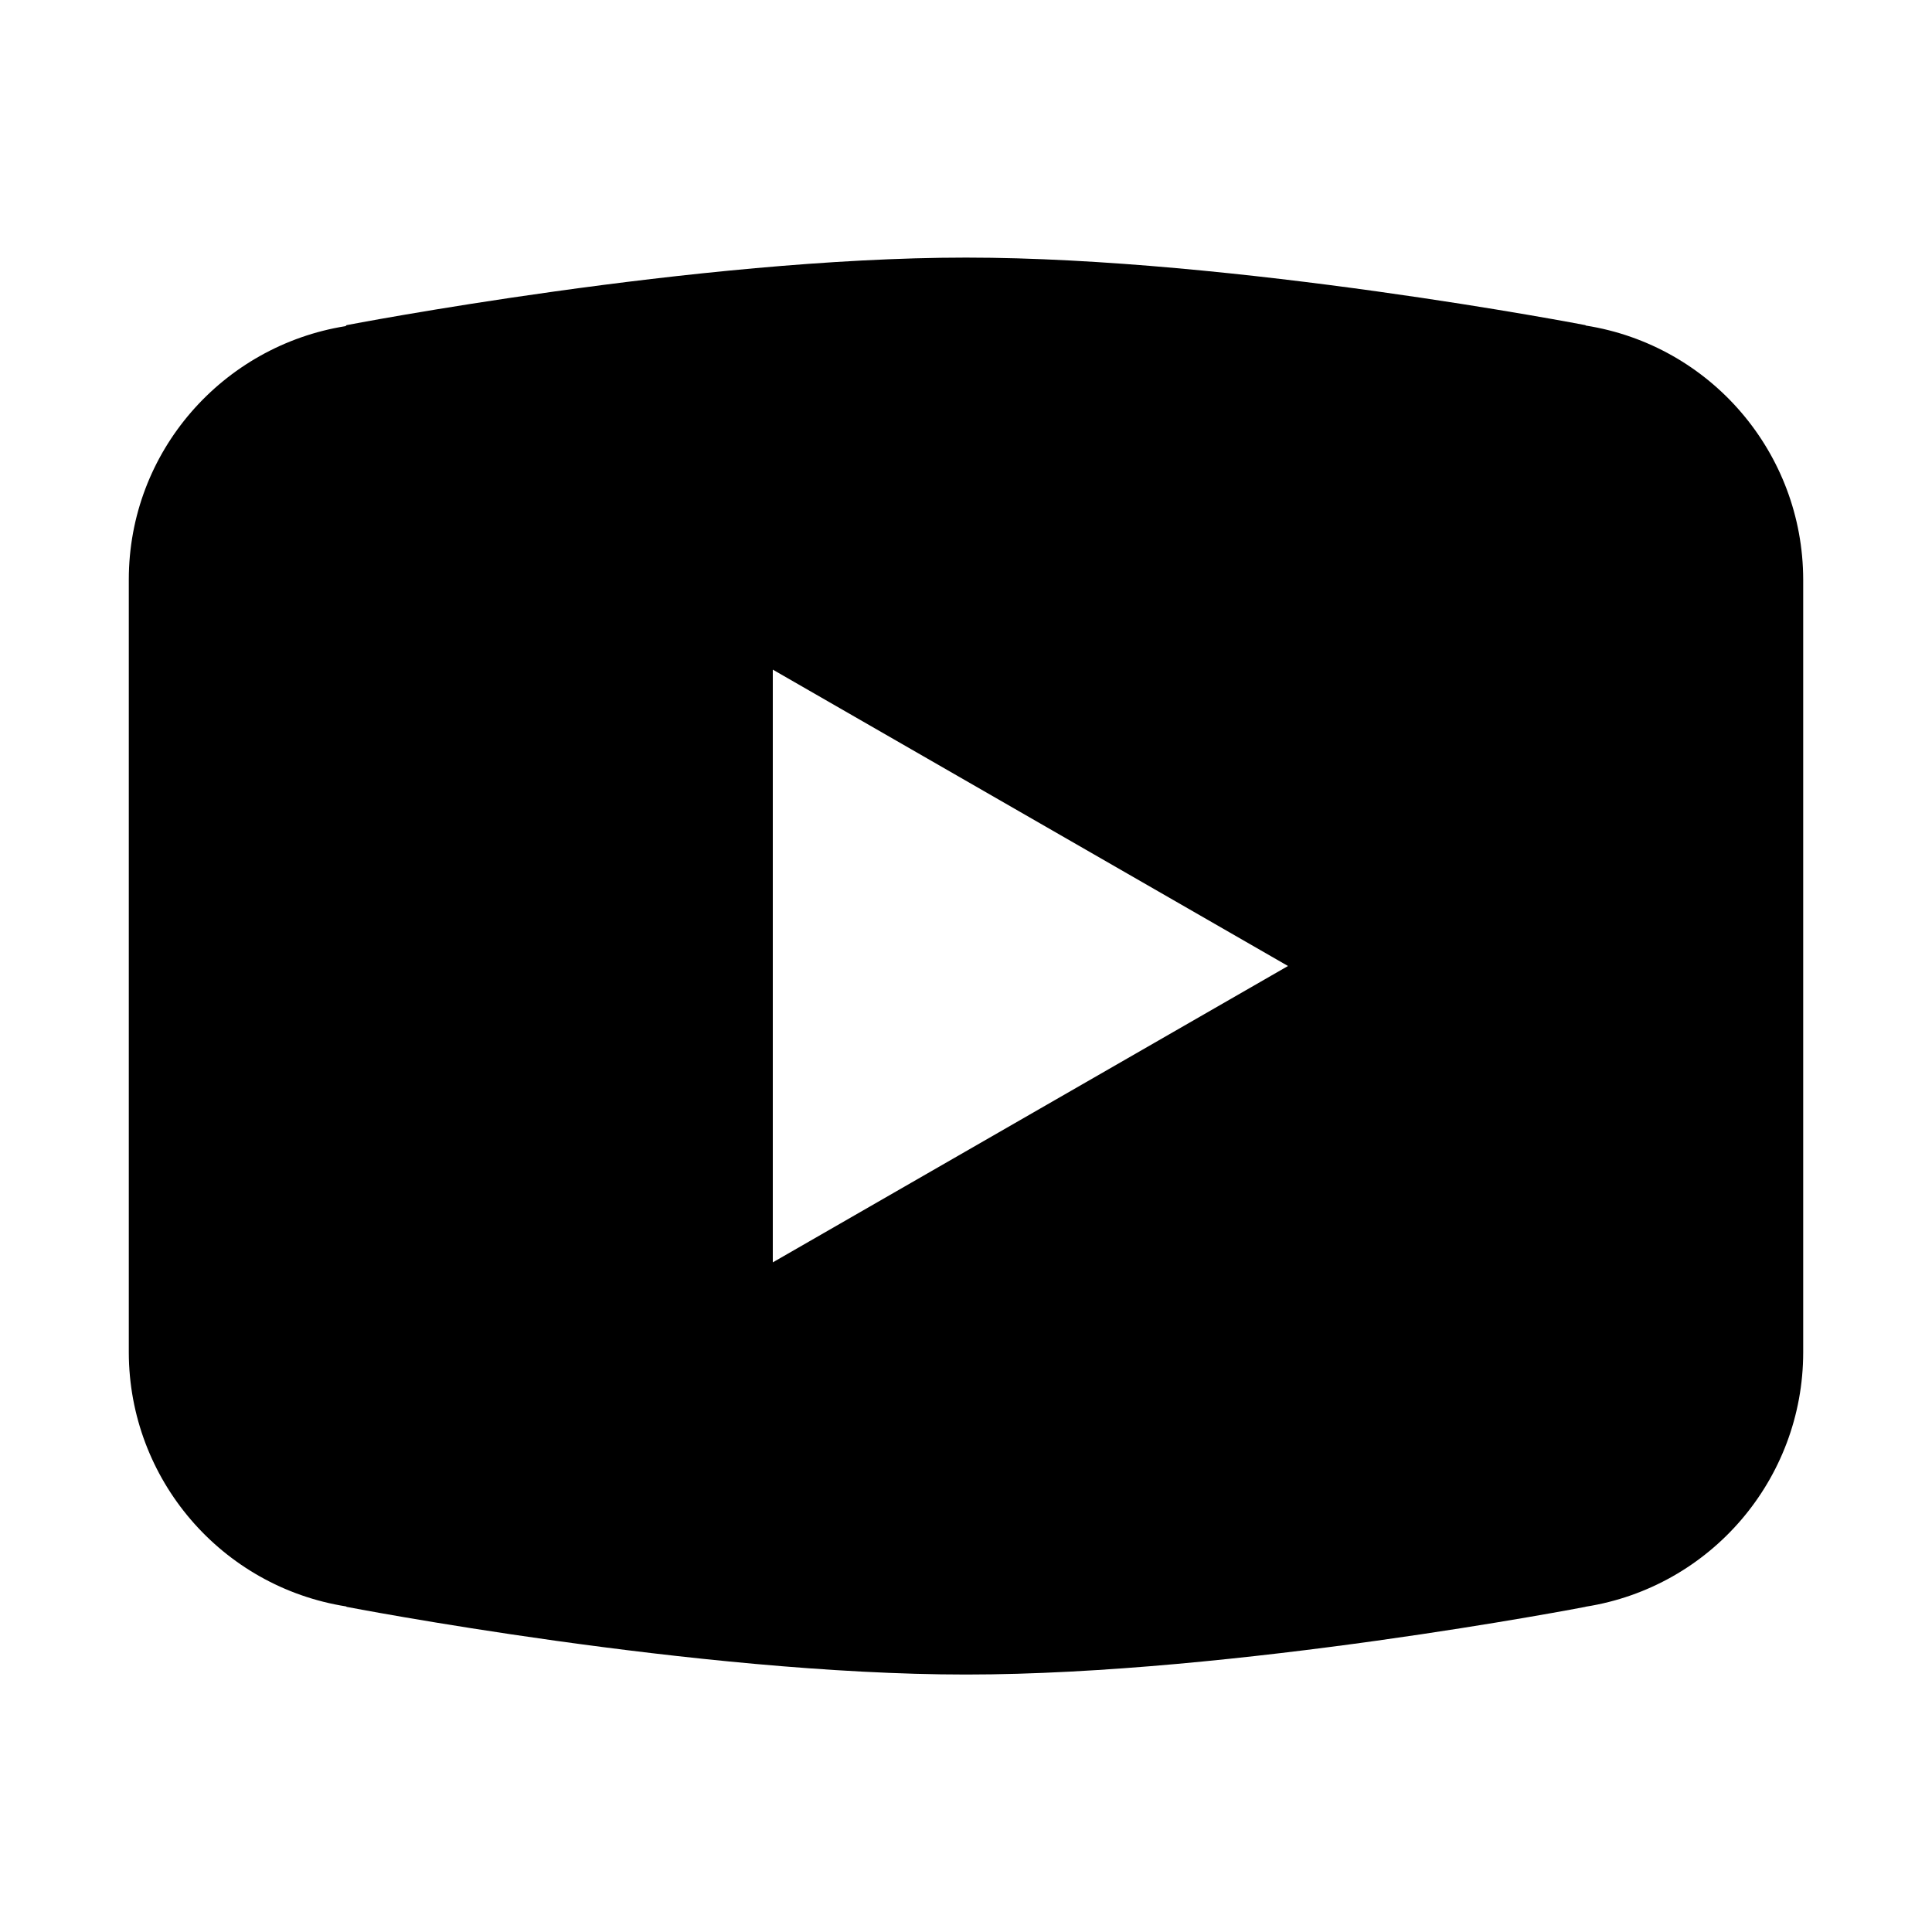
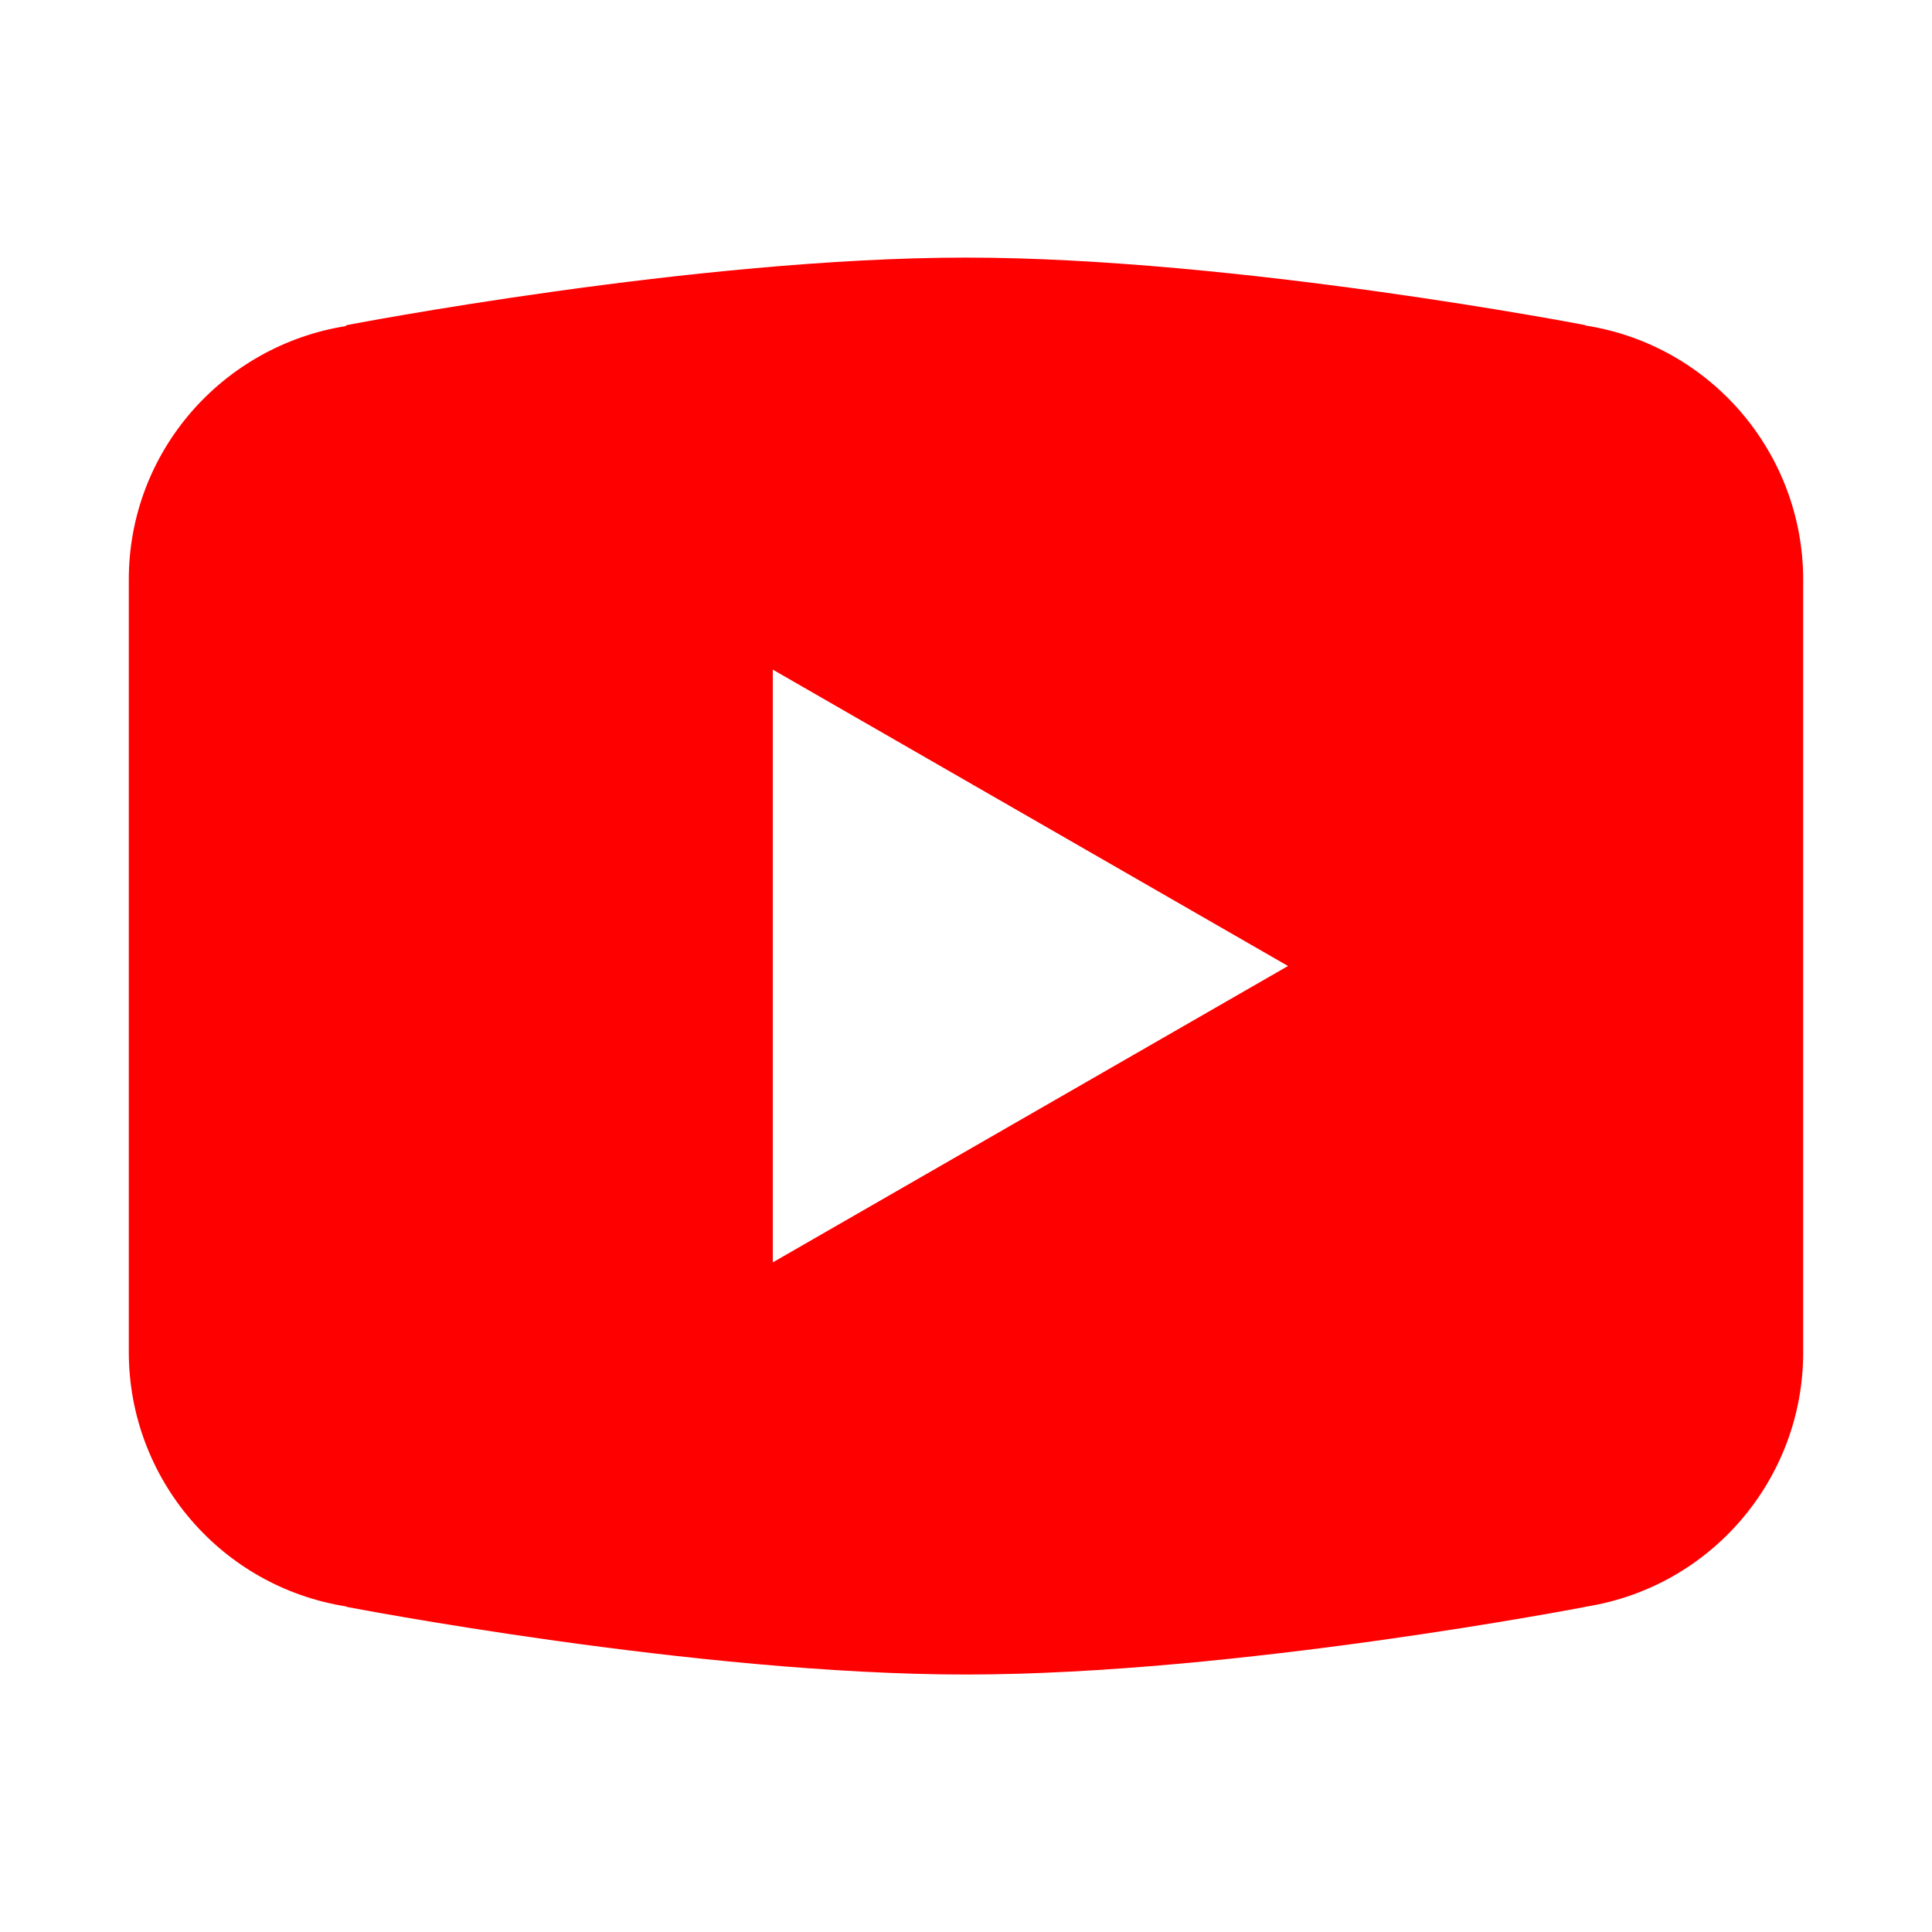
- <svg xmlns="http://www.w3.org/2000/svg" fill="#000000" viewBox="0 0 30 30" width="30px" height="30px">
+ <svg xmlns="http://www.w3.org/2000/svg" fill="rgb(255,0,0)" viewBox="0 0 30 30" width="30px" height="30px">
  <path d="M 15 4 C 10.814 4 5.381 5.049 5.381 5.049 L 5.367 5.064 C 3.461 5.369 2 7.008 2 9 L 2 15 L 2 15.002 L 2 21 L 2 21.002 A 4 4 0 0 0 5.377 24.945 L 5.381 24.951 C 5.381 24.951 10.814 26.002 15 26.002 C 19.186 26.002 24.619 24.951 24.619 24.951 L 24.621 24.949 A 4 4 0 0 0 28 21.002 L 28 21 L 28 15.002 L 28 15 L 28 9 A 4 4 0 0 0 24.623 5.055 L 24.619 5.049 C 24.619 5.049 19.186 4 15 4 z M 12 10.398 L 20 15 L 12 19.602 L 12 10.398 z" />
</svg>
